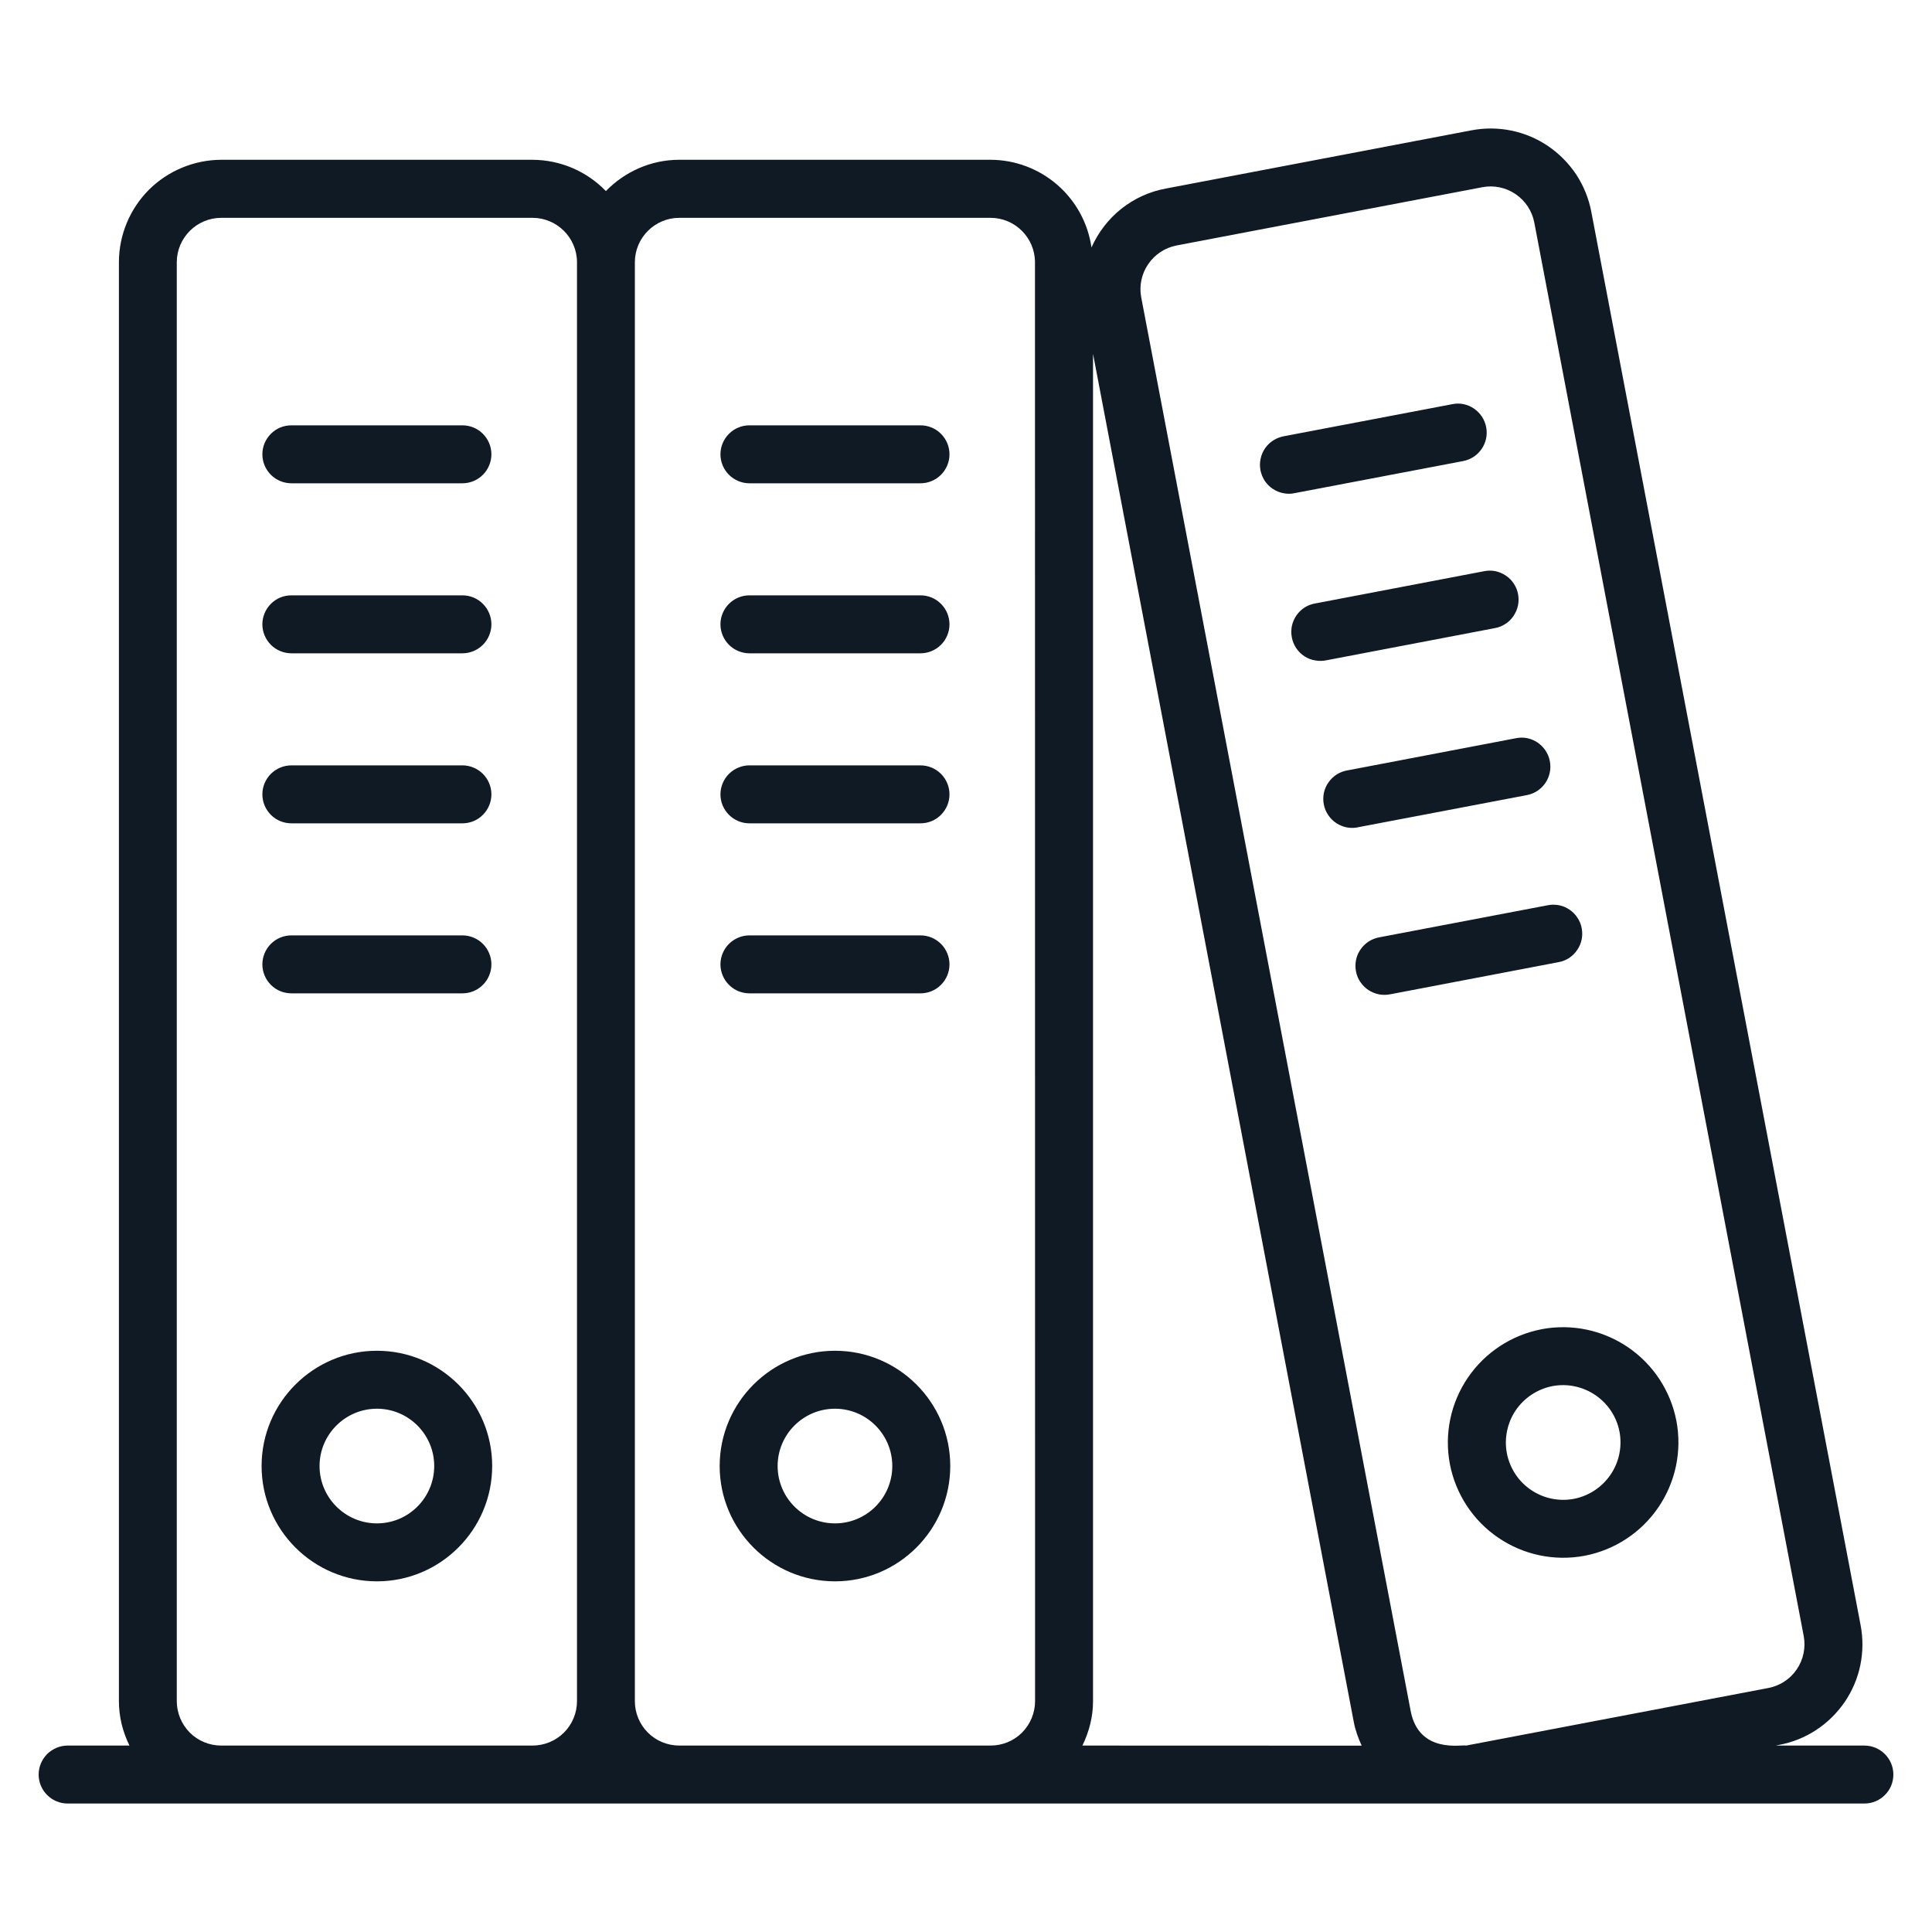
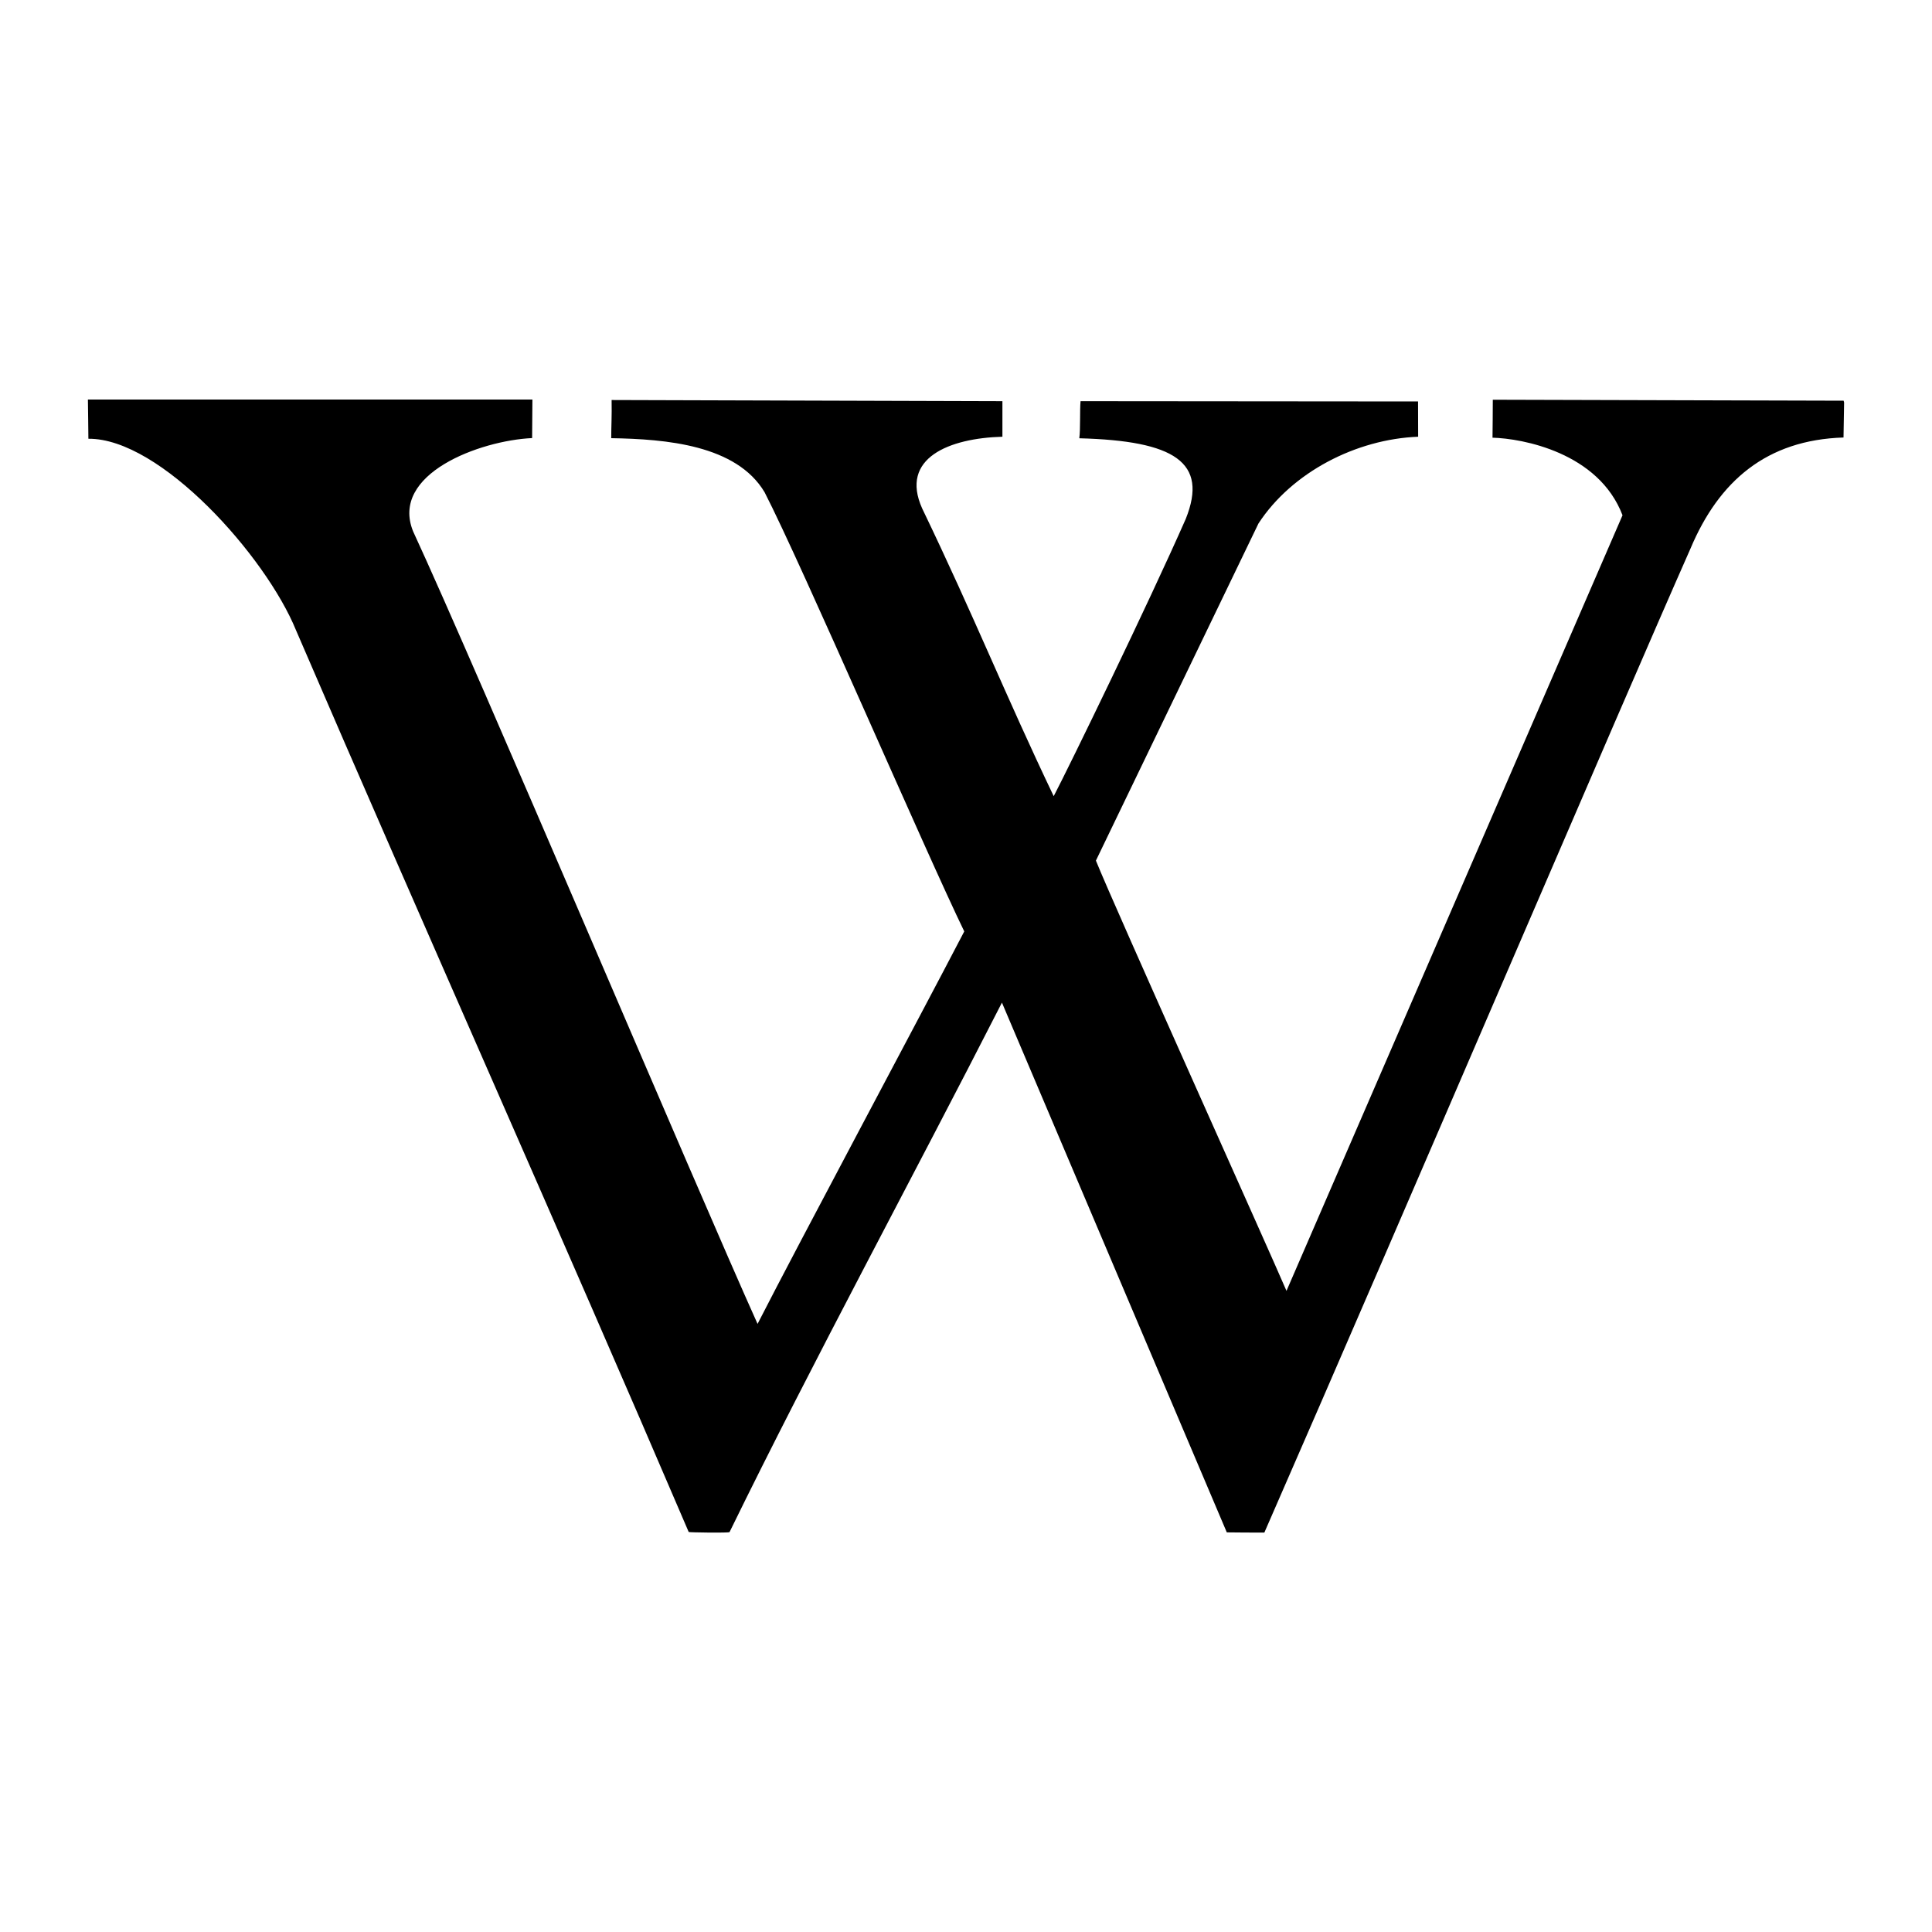
- <svg xmlns="http://www.w3.org/2000/svg" width="20" height="20" viewBox="0 0 20 20" fill="none">
-   <path d="M3.017 5.003H4.787C4.866 5.003 4.943 4.971 4.999 4.915C5.055 4.859 5.087 4.782 5.087 4.703C5.087 4.623 5.055 4.547 4.999 4.491C4.943 4.434 4.866 4.403 4.787 4.403H3.016C2.937 4.403 2.86 4.434 2.804 4.491C2.748 4.547 2.716 4.623 2.716 4.703C2.716 4.782 2.748 4.859 2.804 4.915C2.86 4.971 2.937 5.003 3.017 5.003ZM3.017 6.763H4.787C4.866 6.763 4.943 6.731 4.999 6.675C5.055 6.619 5.087 6.542 5.087 6.463C5.087 6.383 5.055 6.307 4.999 6.251C4.943 6.194 4.866 6.163 4.787 6.163H3.016C2.937 6.163 2.86 6.194 2.804 6.251C2.748 6.307 2.716 6.383 2.716 6.463C2.716 6.542 2.748 6.619 2.804 6.675C2.86 6.731 2.937 6.763 3.017 6.763ZM3.017 8.523H4.787C4.866 8.523 4.943 8.492 4.999 8.435C5.055 8.379 5.087 8.303 5.087 8.223C5.087 8.144 5.055 8.067 4.999 8.011C4.943 7.955 4.866 7.923 4.787 7.923H3.016C2.937 7.923 2.86 7.955 2.804 8.011C2.748 8.067 2.716 8.144 2.716 8.223C2.716 8.303 2.748 8.379 2.804 8.435C2.86 8.492 2.937 8.523 3.017 8.523ZM3.017 10.283H4.787C4.866 10.283 4.943 10.252 4.999 10.195C5.055 10.139 5.087 10.063 5.087 9.983C5.087 9.904 5.055 9.827 4.999 9.771C4.943 9.715 4.866 9.683 4.787 9.683H3.016C2.937 9.683 2.86 9.715 2.804 9.771C2.748 9.827 2.716 9.904 2.716 9.983C2.716 10.063 2.748 10.139 2.804 10.195C2.86 10.252 2.937 10.283 3.017 10.283ZM3.902 13.983C3.244 13.983 2.708 14.518 2.708 15.176C2.708 15.835 3.244 16.37 3.902 16.37C4.56 16.37 5.095 15.834 5.095 15.176C5.095 14.518 4.56 13.983 3.902 13.983ZM3.902 15.77C3.575 15.77 3.308 15.504 3.308 15.176C3.308 14.849 3.575 14.583 3.902 14.583C4.229 14.583 4.495 14.849 4.495 15.176C4.495 15.504 4.229 15.77 3.902 15.77ZM7.758 5.003H9.529C9.608 5.003 9.685 4.971 9.741 4.915C9.797 4.859 9.829 4.782 9.829 4.703C9.829 4.623 9.797 4.547 9.741 4.491C9.685 4.434 9.608 4.403 9.529 4.403H7.758C7.679 4.403 7.603 4.434 7.546 4.491C7.49 4.547 7.458 4.623 7.458 4.703C7.458 4.782 7.49 4.859 7.546 4.915C7.603 4.971 7.679 5.003 7.758 5.003ZM7.758 6.763H9.529C9.608 6.763 9.685 6.731 9.741 6.675C9.797 6.619 9.829 6.542 9.829 6.463C9.829 6.383 9.797 6.307 9.741 6.251C9.685 6.194 9.608 6.163 9.529 6.163H7.758C7.679 6.163 7.603 6.194 7.546 6.251C7.49 6.307 7.458 6.383 7.458 6.463C7.458 6.542 7.49 6.619 7.546 6.675C7.603 6.731 7.679 6.763 7.758 6.763ZM7.758 8.523H9.529C9.608 8.523 9.685 8.492 9.741 8.435C9.797 8.379 9.829 8.303 9.829 8.223C9.829 8.144 9.797 8.067 9.741 8.011C9.685 7.955 9.608 7.923 9.529 7.923H7.758C7.679 7.923 7.603 7.955 7.546 8.011C7.49 8.067 7.458 8.144 7.458 8.223C7.458 8.303 7.49 8.379 7.546 8.435C7.603 8.492 7.679 8.523 7.758 8.523ZM7.758 10.283H9.529C9.608 10.283 9.685 10.252 9.741 10.195C9.797 10.139 9.829 10.063 9.829 9.983C9.829 9.904 9.797 9.827 9.741 9.771C9.685 9.715 9.608 9.683 9.529 9.683H7.758C7.679 9.683 7.603 9.715 7.546 9.771C7.49 9.827 7.458 9.904 7.458 9.983C7.458 10.063 7.49 10.139 7.546 10.195C7.603 10.252 7.679 10.283 7.758 10.283ZM8.644 13.983C7.986 13.983 7.45 14.518 7.45 15.176C7.45 15.835 7.986 16.37 8.644 16.37C9.302 16.37 9.837 15.834 9.837 15.176C9.837 14.518 9.302 13.983 8.644 13.983ZM8.644 15.77C8.316 15.77 8.05 15.504 8.05 15.176C8.05 14.849 8.316 14.583 8.644 14.583C8.971 14.583 9.237 14.849 9.237 15.176C9.237 15.504 8.971 15.77 8.644 15.77ZM15.146 4.773C15.309 4.742 15.416 4.585 15.385 4.422C15.354 4.26 15.195 4.15 15.034 4.184L13.295 4.515C13.256 4.522 13.218 4.536 13.184 4.557C13.15 4.578 13.12 4.606 13.097 4.639C13.074 4.672 13.058 4.709 13.05 4.748C13.041 4.787 13.041 4.828 13.048 4.867C13.056 4.907 13.071 4.944 13.093 4.978C13.115 5.011 13.144 5.04 13.178 5.062C13.211 5.084 13.249 5.099 13.288 5.106C13.328 5.114 13.368 5.113 13.407 5.104L15.146 4.773ZM15.476 6.502C15.515 6.495 15.552 6.48 15.585 6.458C15.618 6.437 15.646 6.409 15.668 6.376C15.69 6.343 15.706 6.307 15.714 6.268C15.722 6.23 15.722 6.19 15.715 6.151C15.708 6.112 15.693 6.075 15.671 6.042C15.65 6.009 15.622 5.981 15.589 5.959C15.556 5.937 15.52 5.921 15.481 5.913C15.442 5.905 15.402 5.905 15.364 5.913L13.625 6.245C13.585 6.251 13.546 6.264 13.511 6.285C13.477 6.306 13.447 6.334 13.423 6.367C13.4 6.4 13.383 6.438 13.374 6.477C13.366 6.517 13.365 6.558 13.373 6.598C13.38 6.638 13.396 6.676 13.418 6.709C13.441 6.743 13.47 6.772 13.504 6.794C13.538 6.816 13.576 6.831 13.617 6.837C13.656 6.844 13.697 6.843 13.737 6.834L15.476 6.502ZM15.806 8.231C15.969 8.2 16.075 8.043 16.044 7.88C16.013 7.717 15.854 7.608 15.693 7.642L13.954 7.974C13.914 7.98 13.876 7.994 13.841 8.015C13.807 8.036 13.777 8.064 13.754 8.097C13.73 8.13 13.714 8.167 13.705 8.207C13.697 8.246 13.696 8.287 13.704 8.327C13.711 8.366 13.727 8.404 13.75 8.438C13.772 8.471 13.801 8.5 13.835 8.522C13.869 8.544 13.907 8.559 13.947 8.566C13.987 8.573 14.027 8.572 14.067 8.562L15.806 8.231ZM16.374 9.61C16.367 9.571 16.352 9.534 16.33 9.501C16.309 9.468 16.281 9.439 16.248 9.417C16.216 9.395 16.179 9.379 16.14 9.371C16.102 9.364 16.062 9.363 16.023 9.371L14.284 9.702C14.244 9.709 14.206 9.723 14.172 9.744C14.138 9.766 14.109 9.793 14.086 9.826C14.063 9.859 14.046 9.896 14.038 9.935C14.03 9.975 14.029 10.015 14.037 10.055C14.044 10.094 14.059 10.132 14.082 10.165C14.104 10.198 14.133 10.227 14.166 10.249C14.2 10.271 14.237 10.286 14.277 10.294C14.316 10.301 14.357 10.3 14.396 10.292L16.135 9.96C16.174 9.953 16.21 9.938 16.244 9.917C16.276 9.895 16.305 9.867 16.327 9.834C16.349 9.802 16.365 9.765 16.373 9.727C16.381 9.688 16.381 9.648 16.374 9.61ZM15.959 13.76C15.648 13.82 15.373 14 15.195 14.262C15.017 14.523 14.95 14.845 15.009 15.156C15.069 15.467 15.249 15.741 15.511 15.919C15.773 16.097 16.094 16.164 16.405 16.105C16.716 16.045 16.99 15.865 17.168 15.603C17.346 15.341 17.413 15.02 17.354 14.709C17.294 14.398 17.114 14.124 16.852 13.946C16.59 13.768 16.269 13.701 15.958 13.76L15.959 13.76ZM16.293 15.516C16.138 15.545 15.978 15.512 15.848 15.423C15.718 15.335 15.629 15.198 15.599 15.044C15.57 14.889 15.603 14.729 15.691 14.599C15.78 14.469 15.916 14.379 16.071 14.349C16.391 14.289 16.703 14.499 16.765 14.821C16.794 14.976 16.761 15.136 16.672 15.266C16.584 15.396 16.447 15.486 16.293 15.516L16.293 15.516Z" fill="#0F1A24" />
-   <path d="M19.3 18.07H18.382L18.418 18.063C18.555 18.037 18.686 17.985 18.802 17.908C18.918 17.832 19.018 17.733 19.097 17.618C19.175 17.503 19.23 17.374 19.258 17.238C19.286 17.101 19.287 16.961 19.261 16.824L16.473 2.192C16.447 2.055 16.394 1.925 16.318 1.808C16.241 1.692 16.142 1.592 16.027 1.513C15.912 1.435 15.783 1.38 15.646 1.352C15.51 1.324 15.37 1.323 15.233 1.349L12.068 1.952C11.899 1.983 11.742 2.055 11.607 2.162C11.474 2.268 11.368 2.406 11.299 2.562C11.263 2.311 11.138 2.081 10.946 1.914C10.754 1.747 10.509 1.655 10.255 1.654H7.032C6.734 1.654 6.465 1.78 6.272 1.978C6.174 1.876 6.056 1.795 5.925 1.739C5.794 1.683 5.654 1.655 5.512 1.654H2.291C2.01 1.655 1.74 1.767 1.541 1.965C1.343 2.164 1.231 2.434 1.231 2.715V17.611C1.231 17.776 1.272 17.931 1.34 18.07H0.7C0.621 18.07 0.545 18.102 0.488 18.158C0.432 18.215 0.4 18.291 0.4 18.37C0.4 18.45 0.432 18.526 0.488 18.582C0.545 18.639 0.621 18.67 0.7 18.67H19.3C19.38 18.67 19.456 18.639 19.512 18.582C19.569 18.526 19.6 18.45 19.6 18.37C19.6 18.291 19.569 18.215 19.512 18.158C19.456 18.102 19.38 18.07 19.3 18.07ZM5.973 17.61C5.973 17.671 5.961 17.731 5.938 17.786C5.915 17.842 5.881 17.893 5.838 17.936C5.795 17.978 5.745 18.012 5.689 18.035C5.633 18.058 5.573 18.07 5.513 18.07H2.29C2.168 18.07 2.051 18.022 1.965 17.936C1.879 17.849 1.83 17.732 1.83 17.61V2.715C1.83 2.462 2.037 2.255 2.29 2.255H5.513C5.766 2.255 5.973 2.462 5.973 2.715V17.611V17.61ZM10.715 17.61C10.715 17.732 10.666 17.849 10.58 17.936C10.494 18.022 10.377 18.07 10.255 18.07H7.032C6.91 18.07 6.793 18.022 6.707 17.936C6.62 17.849 6.572 17.732 6.572 17.61V2.715C6.572 2.462 6.778 2.255 7.032 2.255H10.254C10.508 2.255 10.714 2.462 10.714 2.715L10.715 17.61ZM11.205 18.07C11.273 17.93 11.315 17.776 11.315 17.61V3.663L14.014 17.824C14.03 17.911 14.06 17.992 14.096 18.071L11.205 18.07ZM18.306 17.474L15.178 18.07C15.138 18.056 14.689 18.162 14.603 17.711L11.814 3.079C11.791 2.959 11.817 2.835 11.886 2.735C11.954 2.634 12.06 2.564 12.18 2.541L15.345 1.938C15.465 1.915 15.589 1.941 15.69 2.01C15.791 2.079 15.86 2.184 15.883 2.304L18.672 16.936C18.694 17.056 18.669 17.18 18.6 17.281C18.532 17.382 18.426 17.451 18.306 17.474Z" fill="#0F1A24" />
+ <svg xmlns="http://www.w3.org/2000/svg" viewBox="0 0 20 20" fill="none">
+   <svg x="0.91" y="4.136" width="18.18" height="11.73" viewBox="0 0 18.182 11.73" preserveAspectRatio="none" overflow="visible">
+     <g>
+       <path d="M18.177 0.012L14.545 0.002C14.544 0.134 14.544 0.292 14.542 0.395C14.851 0.403 15.64 0.548 15.888 1.198L12.409 9.227C12.239 8.828 10.621 5.235 10.436 4.773L12.119 1.283C12.466 0.752 13.13 0.41 13.772 0.385L13.771 0.02L10.277 0.017C10.268 0.109 10.277 0.304 10.264 0.401C11.25 0.427 11.602 0.648 11.366 1.236C10.976 2.122 10.159 3.8 9.999 4.106C9.499 3.061 9.181 2.257 8.637 1.127C8.402 0.604 8.92 0.4 9.468 0.385V0.017L5.422 0.005C5.425 0.177 5.418 0.274 5.418 0.4C5.982 0.409 6.714 0.469 7.006 0.96C7.393 1.713 8.683 4.705 9.073 5.506C8.576 6.461 7.366 8.721 6.933 9.569C6.312 8.191 4.016 2.766 3.367 1.365C3.125 0.769 4.059 0.424 4.599 0.399L4.602 0L0 0C0.001 0.12 0.005 0.317 0.005 0.406C0.752 0.399 1.843 1.624 2.154 2.387C3.497 5.504 4.884 8.603 6.22 11.723C6.221 11.728 6.639 11.734 6.643 11.724C7.518 9.934 8.54 8.053 9.463 6.243L11.791 11.727C11.792 11.728 12.178 11.73 12.18 11.729C13.656 8.354 15.868 3.177 16.592 1.542C16.886 0.844 17.379 0.418 18.176 0.393L18.182 0.031L18.177 0.012Z" fill="currentColor" />
+     </g>
+   </svg>
</svg>
